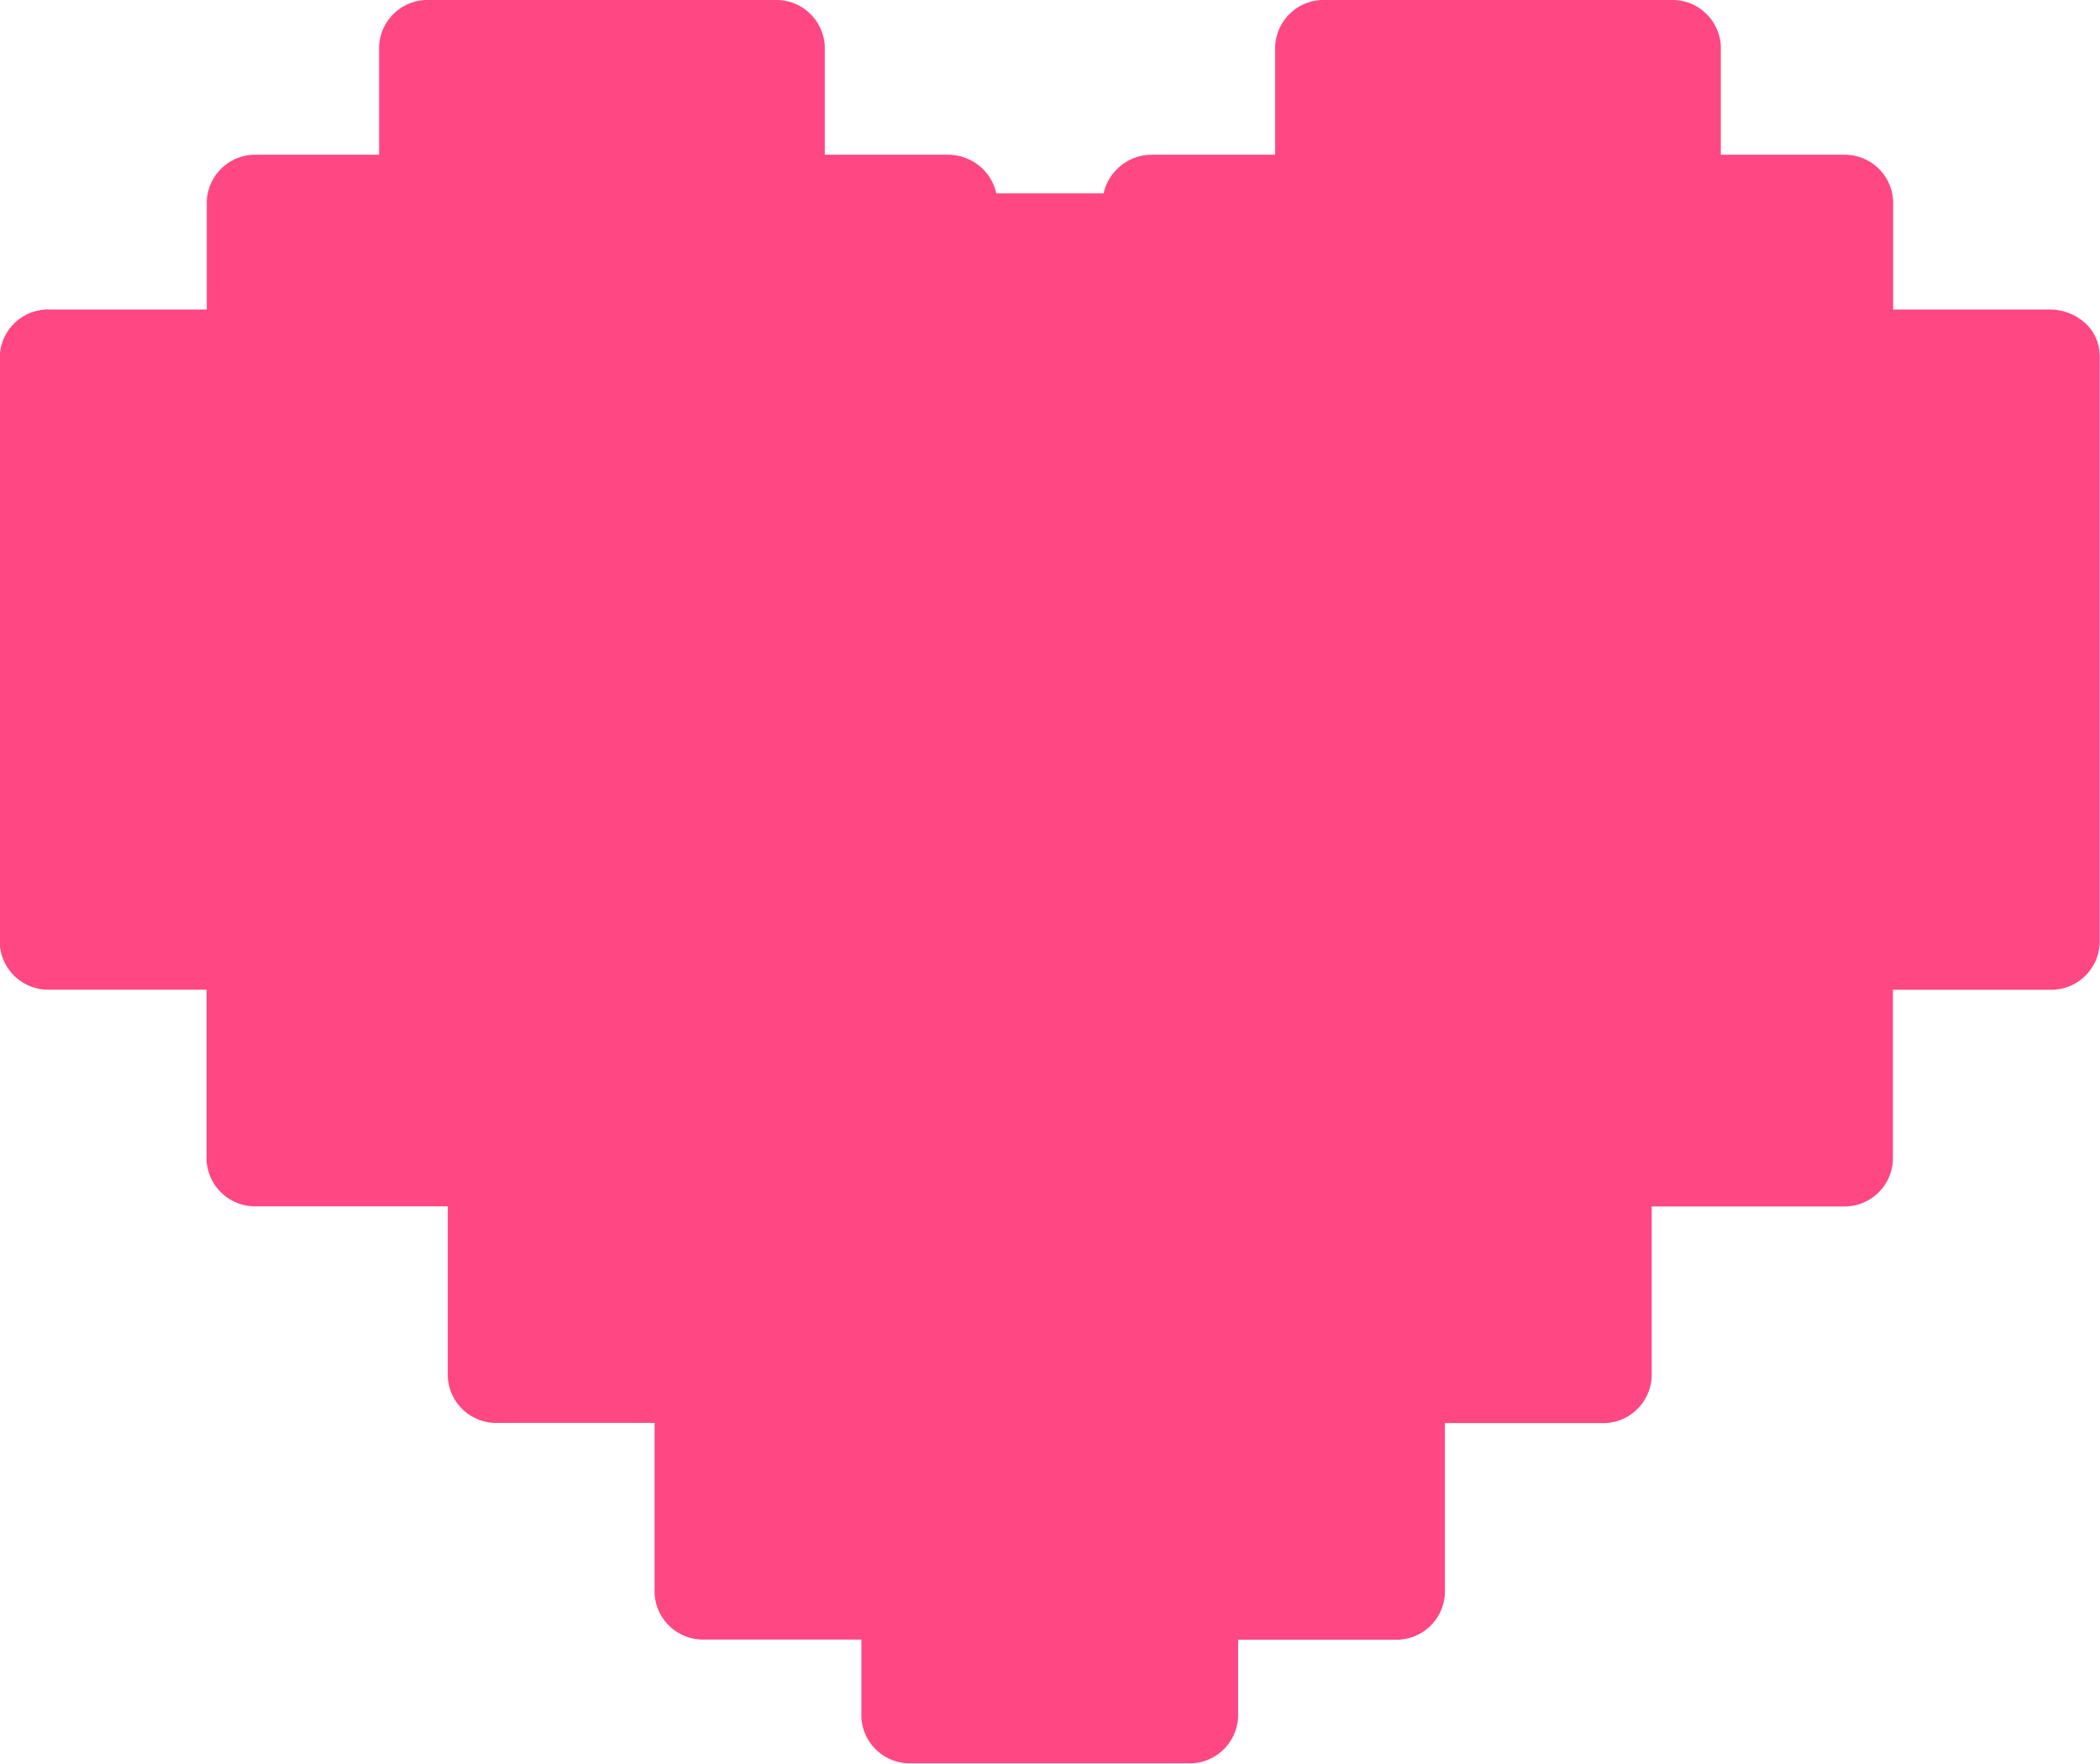
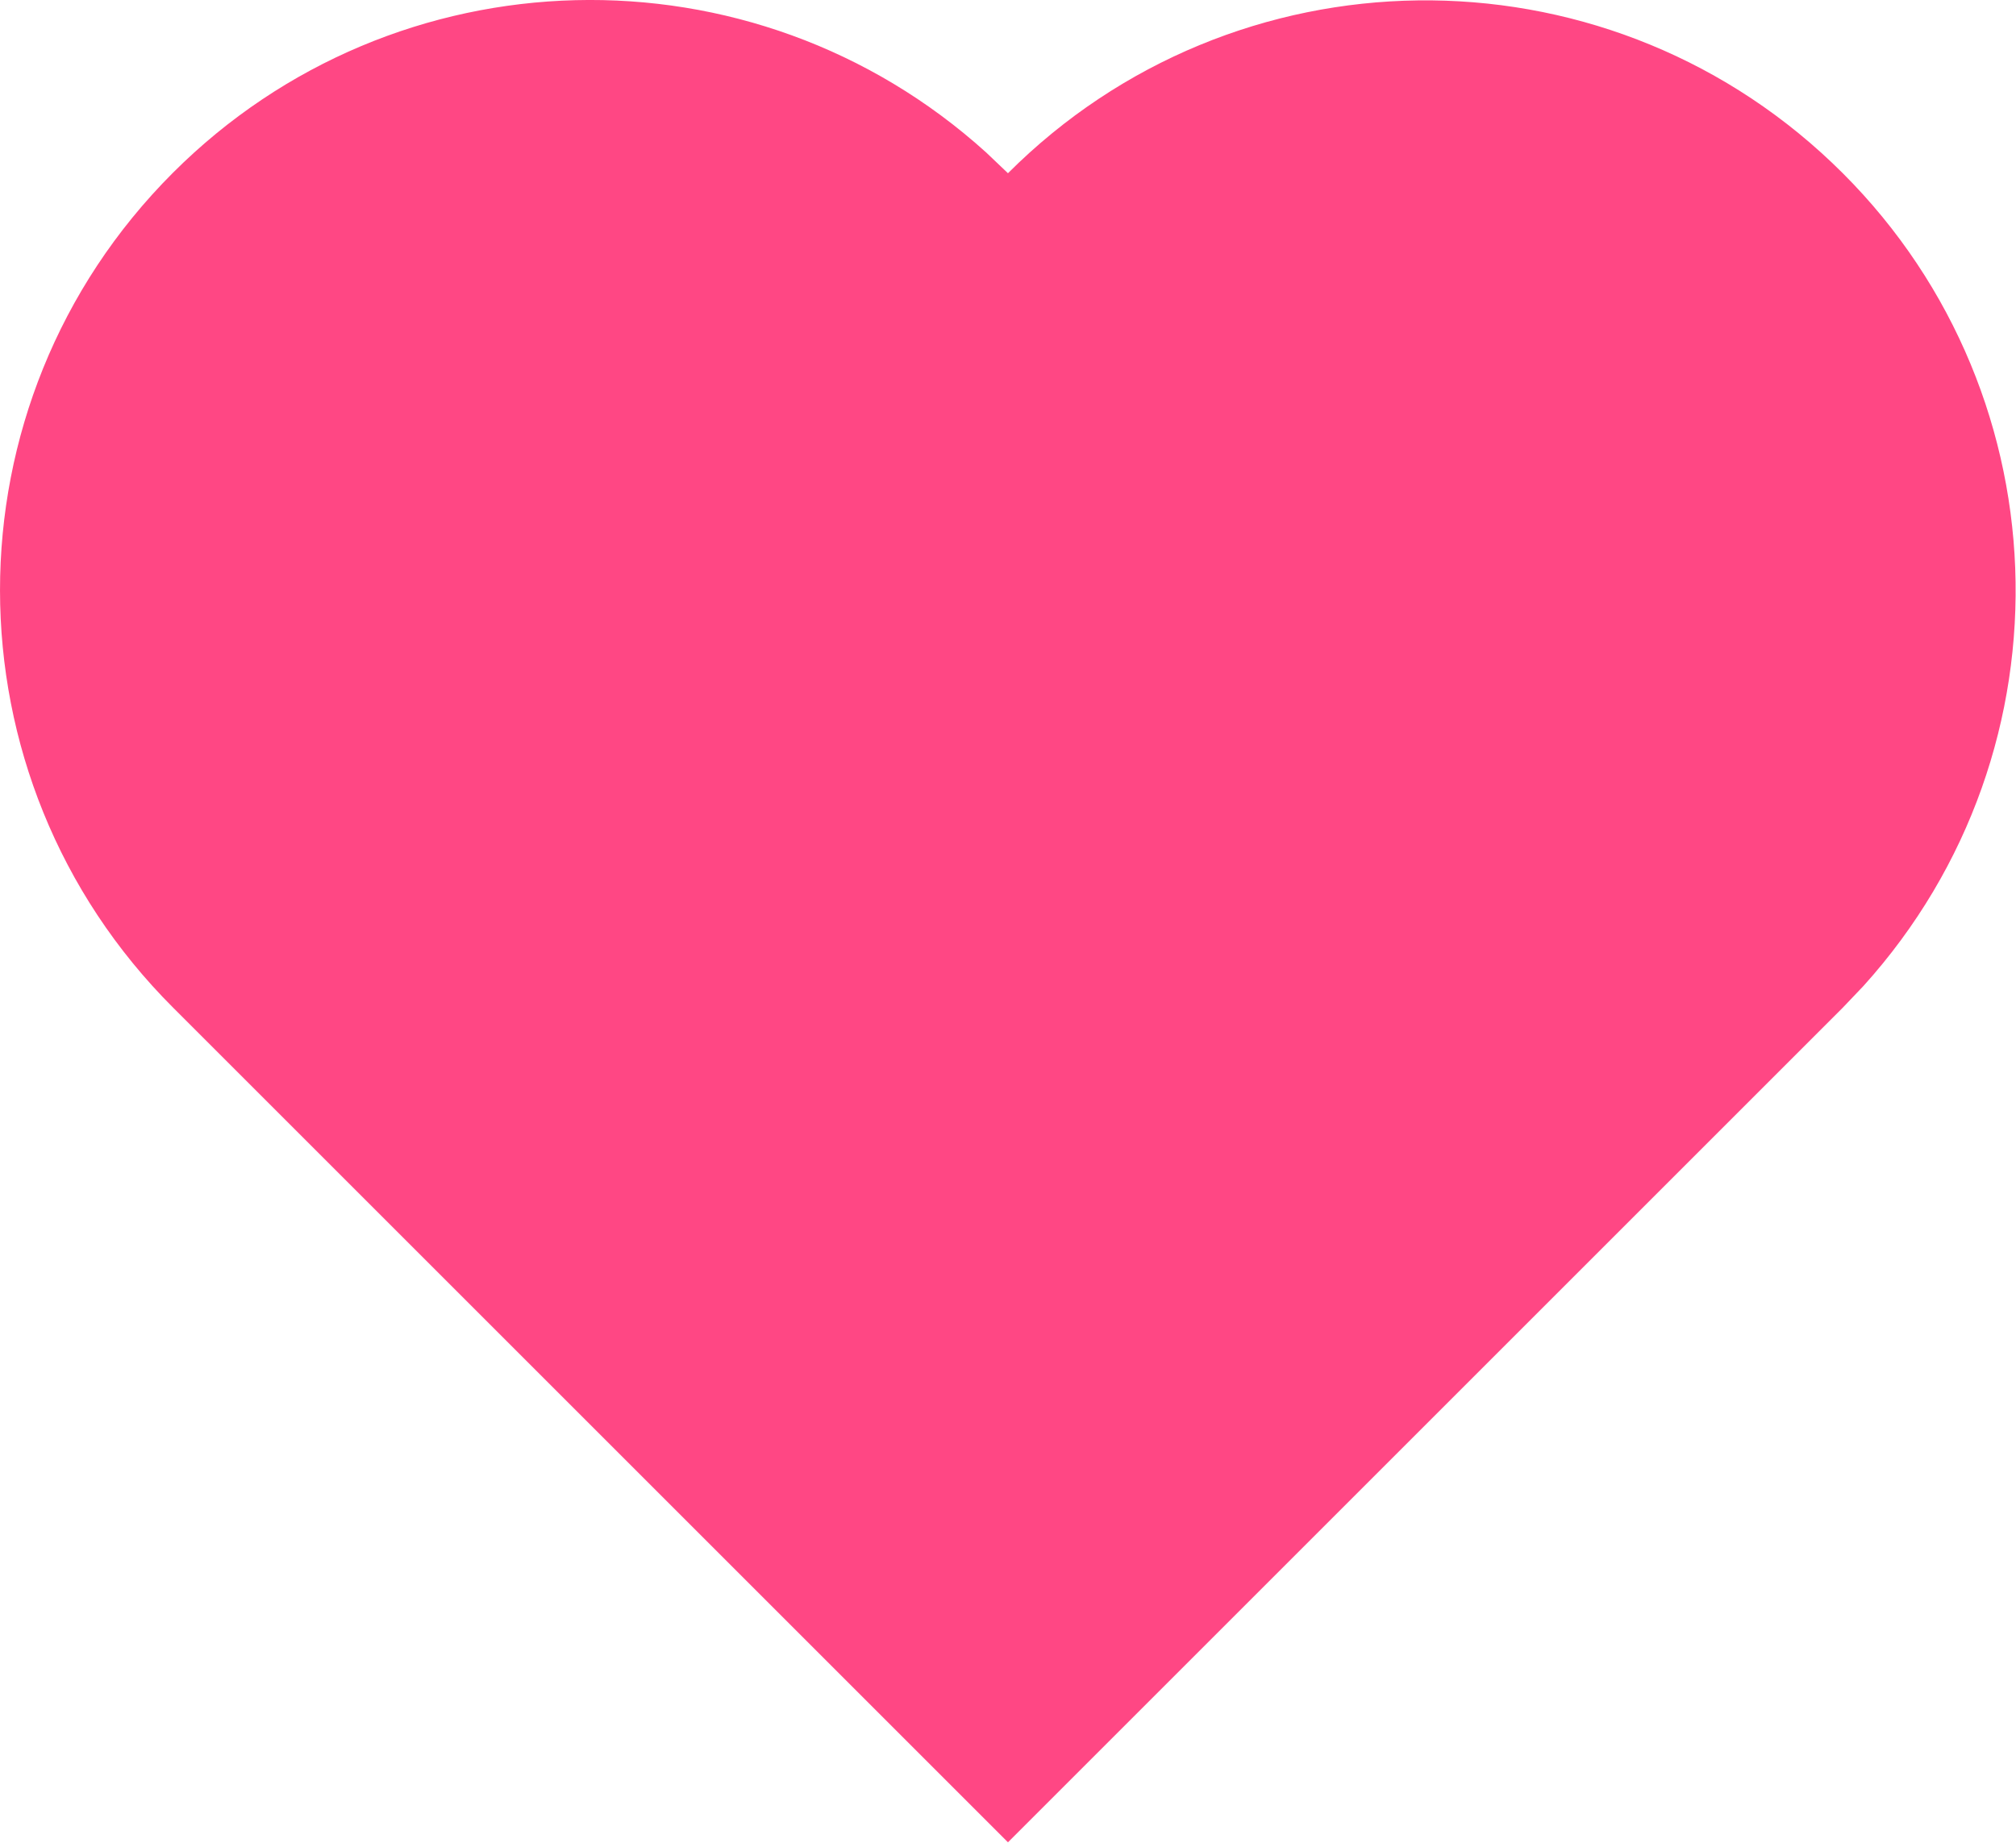
- <svg xmlns="http://www.w3.org/2000/svg" width="27.725" height="23.283" viewBox="0 0 27.725 23.283">
-   <g id="Group_146" data-name="Group 146" transform="translate(0 0)">
-     <path id="Path_24" data-name="Path 24" d="M84.761,16.133a.7.7,0,0,0-.468-.175H82.23V14.523a.64.64,0,0,0-.667-.608H79.955V12.48a.64.64,0,0,0-.667-.608h-4.55a.64.64,0,0,0-.667.608v1.435H72.463a.652.652,0,0,0-.657.51H70.39a.652.652,0,0,0-.657-.51H68.125V12.48a.64.64,0,0,0-.667-.608h-4.55a.64.64,0,0,0-.667.608v1.435H60.633a.64.64,0,0,0-.667.608v1.435H57.9a.64.64,0,0,0-.667.608v7.764a.64.64,0,0,0,.667.608h2.063v2.252a.64.64,0,0,0,.667.608h2.518v2.252a.64.64,0,0,0,.667.608h2.063v2.252a.64.64,0,0,0,.667.608h2.063v1.026a.64.64,0,0,0,.667.608h3.64a.64.64,0,0,0,.667-.608V33.52h2.063a.64.64,0,0,0,.667-.608V30.66h2.063a.64.64,0,0,0,.667-.608V27.8h2.518a.64.64,0,0,0,.667-.608V24.939h2.063a.64.64,0,0,0,.667-.608V16.566A.582.582,0,0,0,84.761,16.133Z" transform="translate(-57.236 -11.872)" fill="#ff4784" />
+ <svg xmlns="http://www.w3.org/2000/svg" width="25.469" height="23.28" viewBox="0 0 25.469 23.28">
+   <g id="Icon_Heart" data-name="Icon/Heart" transform="translate(-2 -3)">
+     <path id="Heart" d="M2.184,2.184a7.456,7.456,0,0,1,10.275-.257l.275.262A7.457,7.457,0,0,1,23.541,12.46l-.262.275L12.734,23.28,2.189,12.735A7.458,7.458,0,0,1,2.184,2.184Z" transform="translate(2 3)" fill="#ff4784" />
  </g>
</svg>
